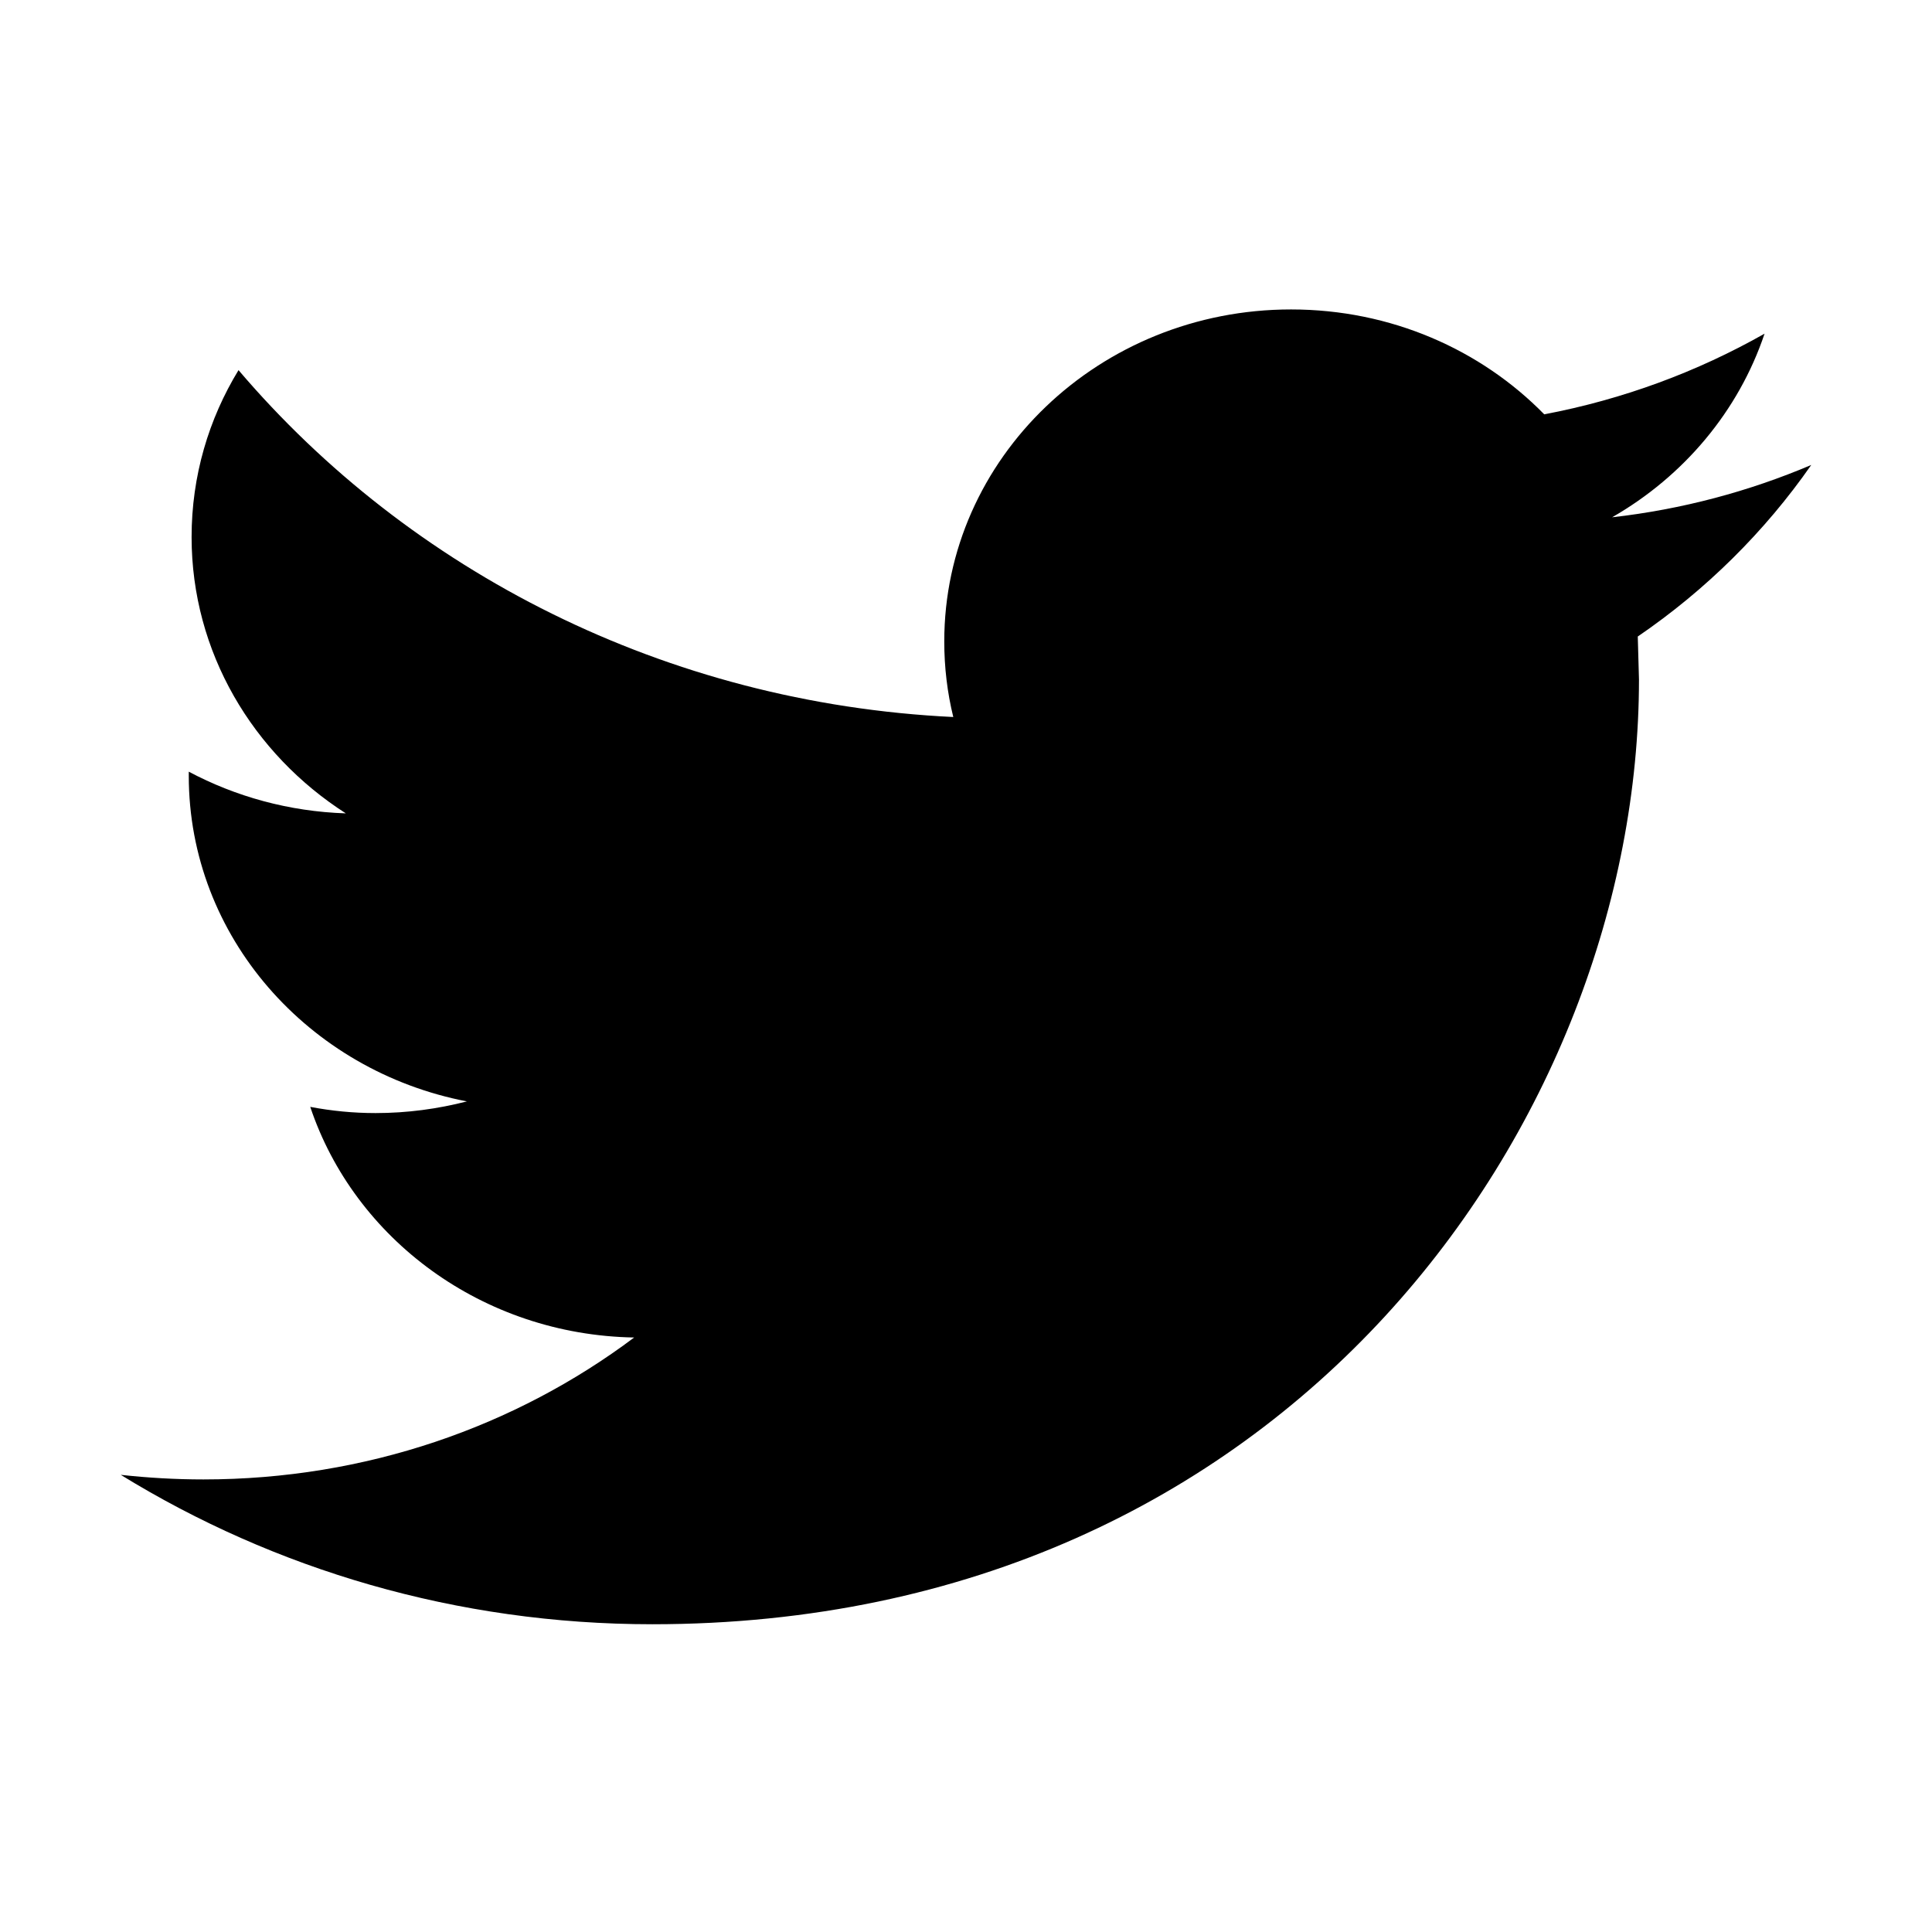
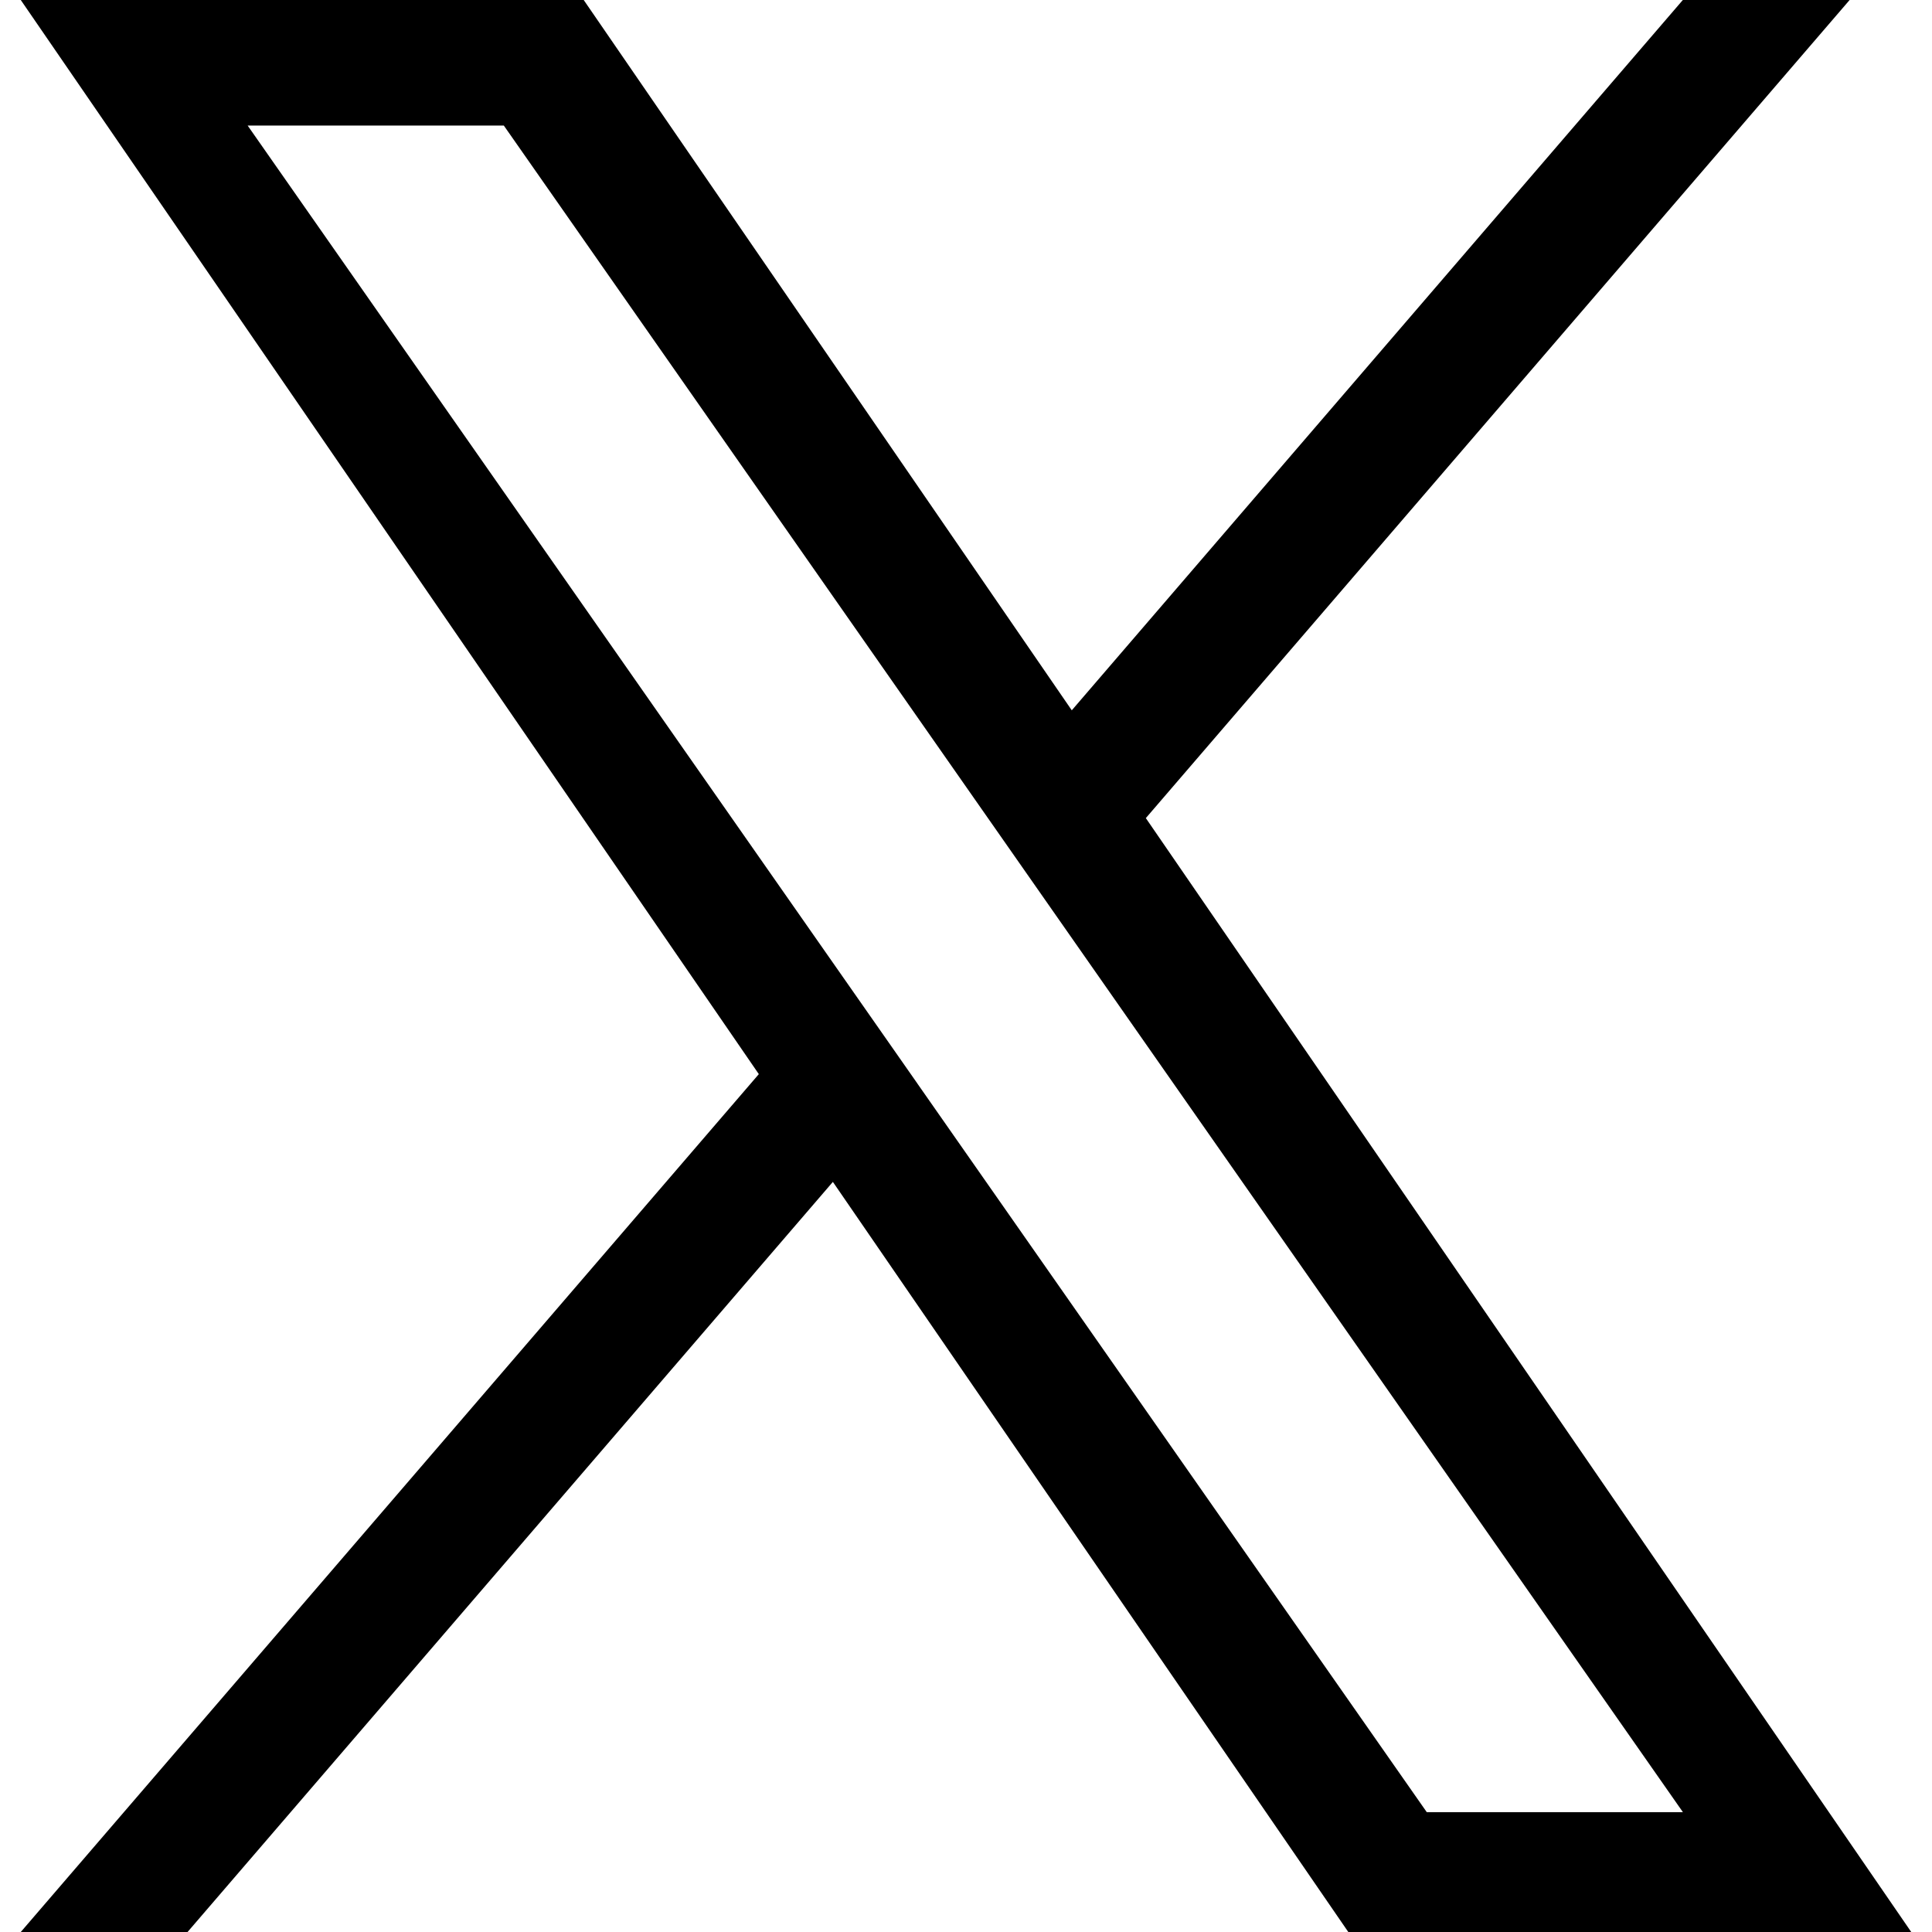
- <svg xmlns="http://www.w3.org/2000/svg" width="24" height="24" viewBox="0 0 24 24" fill="none">
-   <path d="M22.5 5.776C21.727 6.104 20.898 6.327 20.026 6.426C20.916 5.916 21.597 5.107 21.92 4.145C21.085 4.618 20.164 4.961 19.183 5.147C18.397 4.344 17.279 3.844 16.038 3.844C13.659 3.844 11.73 5.691 11.73 7.968C11.73 8.291 11.768 8.606 11.842 8.907C8.262 8.735 5.088 7.093 2.963 4.598C2.592 5.206 2.38 5.914 2.38 6.671C2.38 8.102 3.142 9.365 4.296 10.104C3.59 10.081 2.926 9.895 2.345 9.586V9.637C2.345 11.635 3.831 13.303 5.8 13.682C5.439 13.775 5.059 13.827 4.665 13.827C4.387 13.827 4.118 13.8 3.854 13.75C4.403 15.39 5.993 16.582 7.878 16.615C6.404 17.721 4.546 18.378 2.527 18.378C2.18 18.378 1.837 18.358 1.5 18.321C3.407 19.494 5.67 20.177 8.103 20.177C16.028 20.177 20.36 13.892 20.36 8.441L20.345 7.907C21.192 7.329 21.924 6.603 22.5 5.776Z" fill="black" />
+ <svg xmlns="http://www.w3.org/2000/svg" viewBox="0 0 128 128" fill="none">
+   <path d="M75.916 54.2 122.542 0h-11.05L71.008 47.06 38.672 0H1.376l48.898 71.164L1.376 128h11.05L55.18 78.303 89.328 128h37.296L75.913 54.2ZM60.782 71.79l-4.955-7.086-39.42-56.386h16.972L65.19 53.824l4.954 7.086 41.353 59.15h-16.97L60.782 71.793Z" fill="#000" style="stroke-width:.104" />
</svg>
